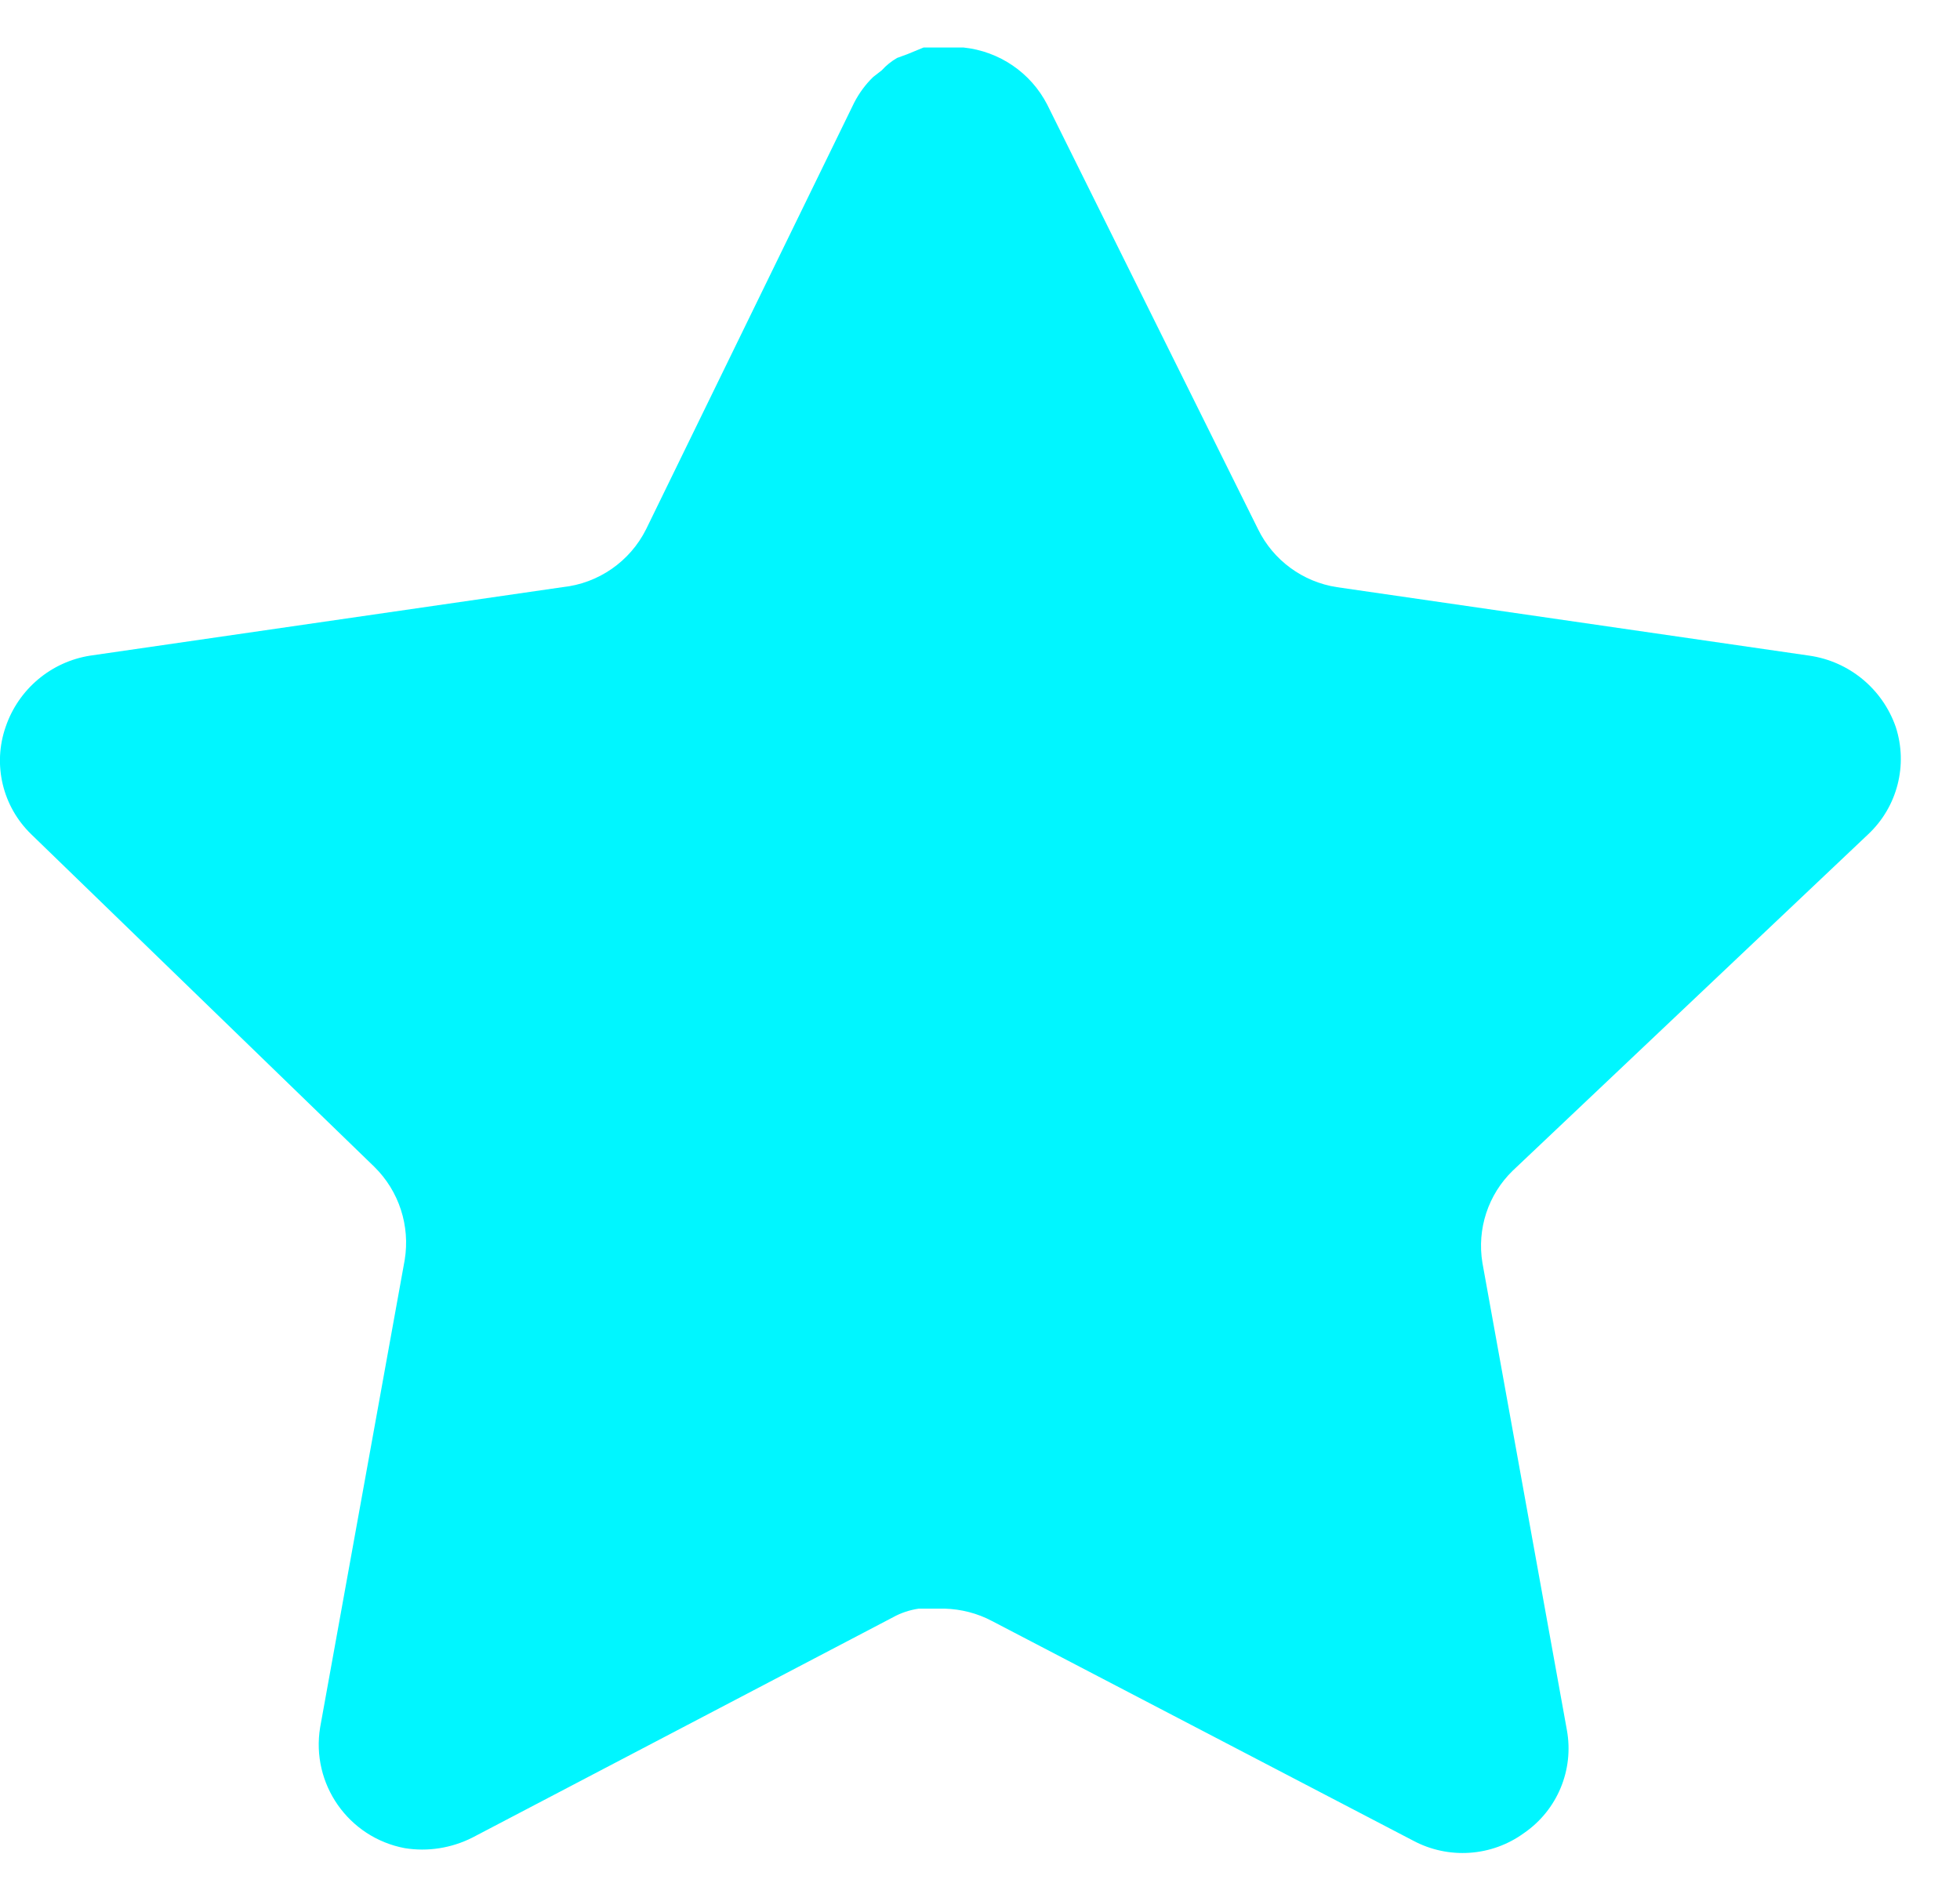
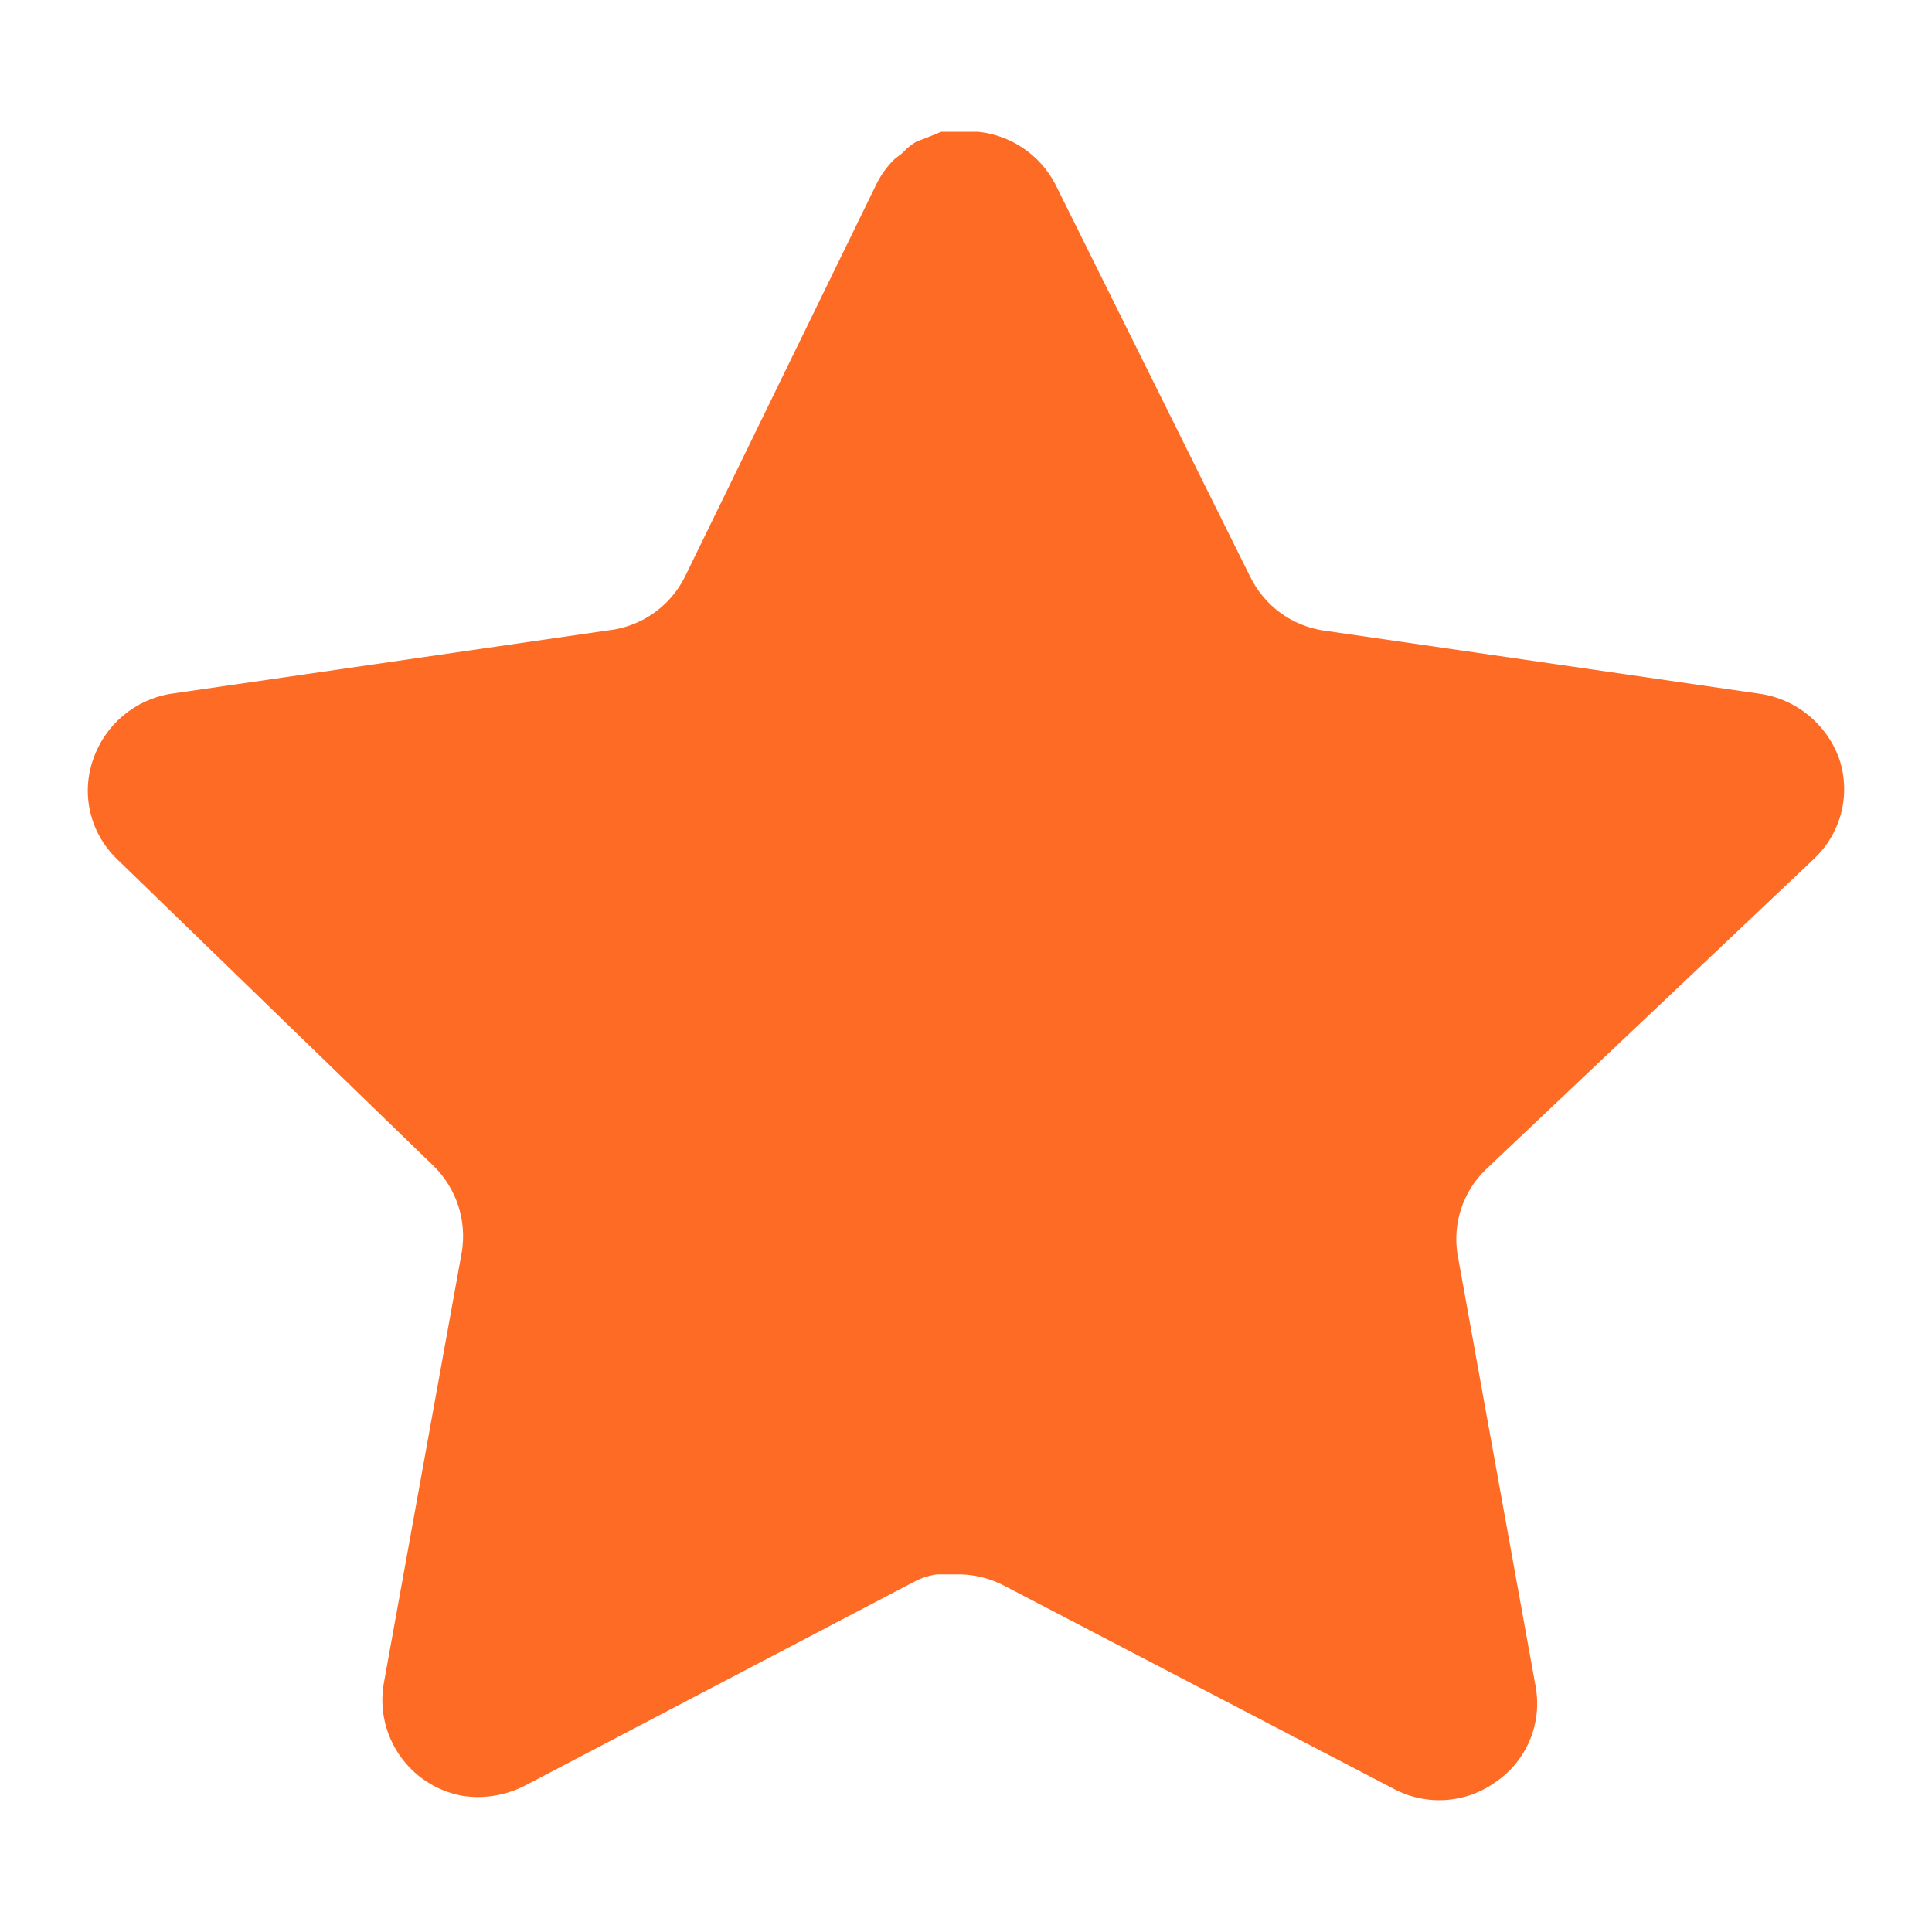
- <svg xmlns="http://www.w3.org/2000/svg" width="33" height="32" viewBox="0 0 33 32" fill="none">
-   <path d="M25.47 19.712C25.055 20.114 24.865 20.695 24.959 21.264L26.382 29.136C26.502 29.803 26.22 30.479 25.662 30.864C25.114 31.264 24.386 31.312 23.79 30.992L16.703 27.296C16.457 27.165 16.183 27.095 15.903 27.087H15.47C15.319 27.109 15.172 27.157 15.038 27.231L7.95 30.944C7.599 31.12 7.202 31.183 6.814 31.12C5.866 30.941 5.234 30.039 5.39 29.087L6.814 21.215C6.908 20.64 6.718 20.056 6.303 19.648L0.526 14.048C0.042 13.579 -0.126 12.875 0.095 12.24C0.31 11.607 0.857 11.144 1.518 11.04L9.47 9.887C10.074 9.824 10.606 9.456 10.878 8.912L14.382 1.728C14.465 1.568 14.572 1.421 14.702 1.296L14.846 1.184C14.921 1.101 15.007 1.032 15.103 0.976L15.278 0.912L15.55 0.8H16.223C16.825 0.863 17.354 1.223 17.631 1.76L21.182 8.912C21.438 9.435 21.935 9.799 22.51 9.887L30.462 11.04C31.134 11.136 31.695 11.6 31.918 12.24C32.127 12.882 31.946 13.586 31.454 14.048L25.47 19.712Z" fill="#00F6FF" />
+ <svg xmlns="http://www.w3.org/2000/svg" version="1.1" width="1000" height="1000" viewBox="0 0 1000 1000" xml:space="preserve">
+   <defs>
+ </defs>
+   <rect x="0" y="0" width="100%" height="100%" fill="rgba(51,51,51,0)" />
+   <g transform="matrix(28.4054 0 0 28.4054 500.0004 500.0005)" id="655855">
+     <path style="stroke: none; stroke-width: 1; stroke-dasharray: none; stroke-linecap: butt; stroke-dashoffset: 0; stroke-linejoin: miter; stroke-miterlimit: 4; is-custom-font: none; font-file-url: none; fill: rgb(253,107,37); fill-rule: nonzero; opacity: 1;" vector-effect="non-scaling-stroke" transform=" translate(-16.0015, -16.0012)" d="M 25.47 19.712 C 25.055 20.114 24.865 20.695 24.959 21.264 L 26.382 29.136 C 26.502 29.803 26.22 30.479 25.662 30.864 C 25.114 31.264 24.386 31.312 23.79 30.992 L 16.703 27.296 C 16.457 27.165 16.183 27.095 15.903 27.087 H 15.47 C 15.319 27.109 15.172 27.157 15.038 27.231 L 7.95 30.944 C 7.599 31.12 7.202 31.183 6.814 31.12 C 5.866 30.941 5.234 30.039 5.39 29.087 L 6.814 21.215 C 6.908 20.64 6.718 20.056 6.303 19.648 L 0.526 14.048 C 0.042 13.579 -0.126 12.875 0.095 12.24 C 0.31 11.607 0.857 11.144 1.518 11.04 L 9.47 9.887 C 10.074 9.824 10.606 9.456 10.878 8.912 L 14.382 1.728 C 14.465 1.568 14.572 1.421 14.702 1.296 L 14.846 1.184 C 14.921 1.101 15.007 1.032 15.103 0.976 L 15.278 0.912 L 15.55 0.8 H 16.223 C 16.825 0.863 17.354 1.223 17.631 1.76 L 21.182 8.912 C 21.438 9.435 21.935 9.799 22.51 9.887 L 30.462 11.04 C 31.134 11.136 31.695 11.6 31.918 12.24 C 32.127 12.882 31.946 13.586 31.454 14.048 L 25.47 19.712 Z" stroke-linecap="round" />
+   </g>
</svg>
